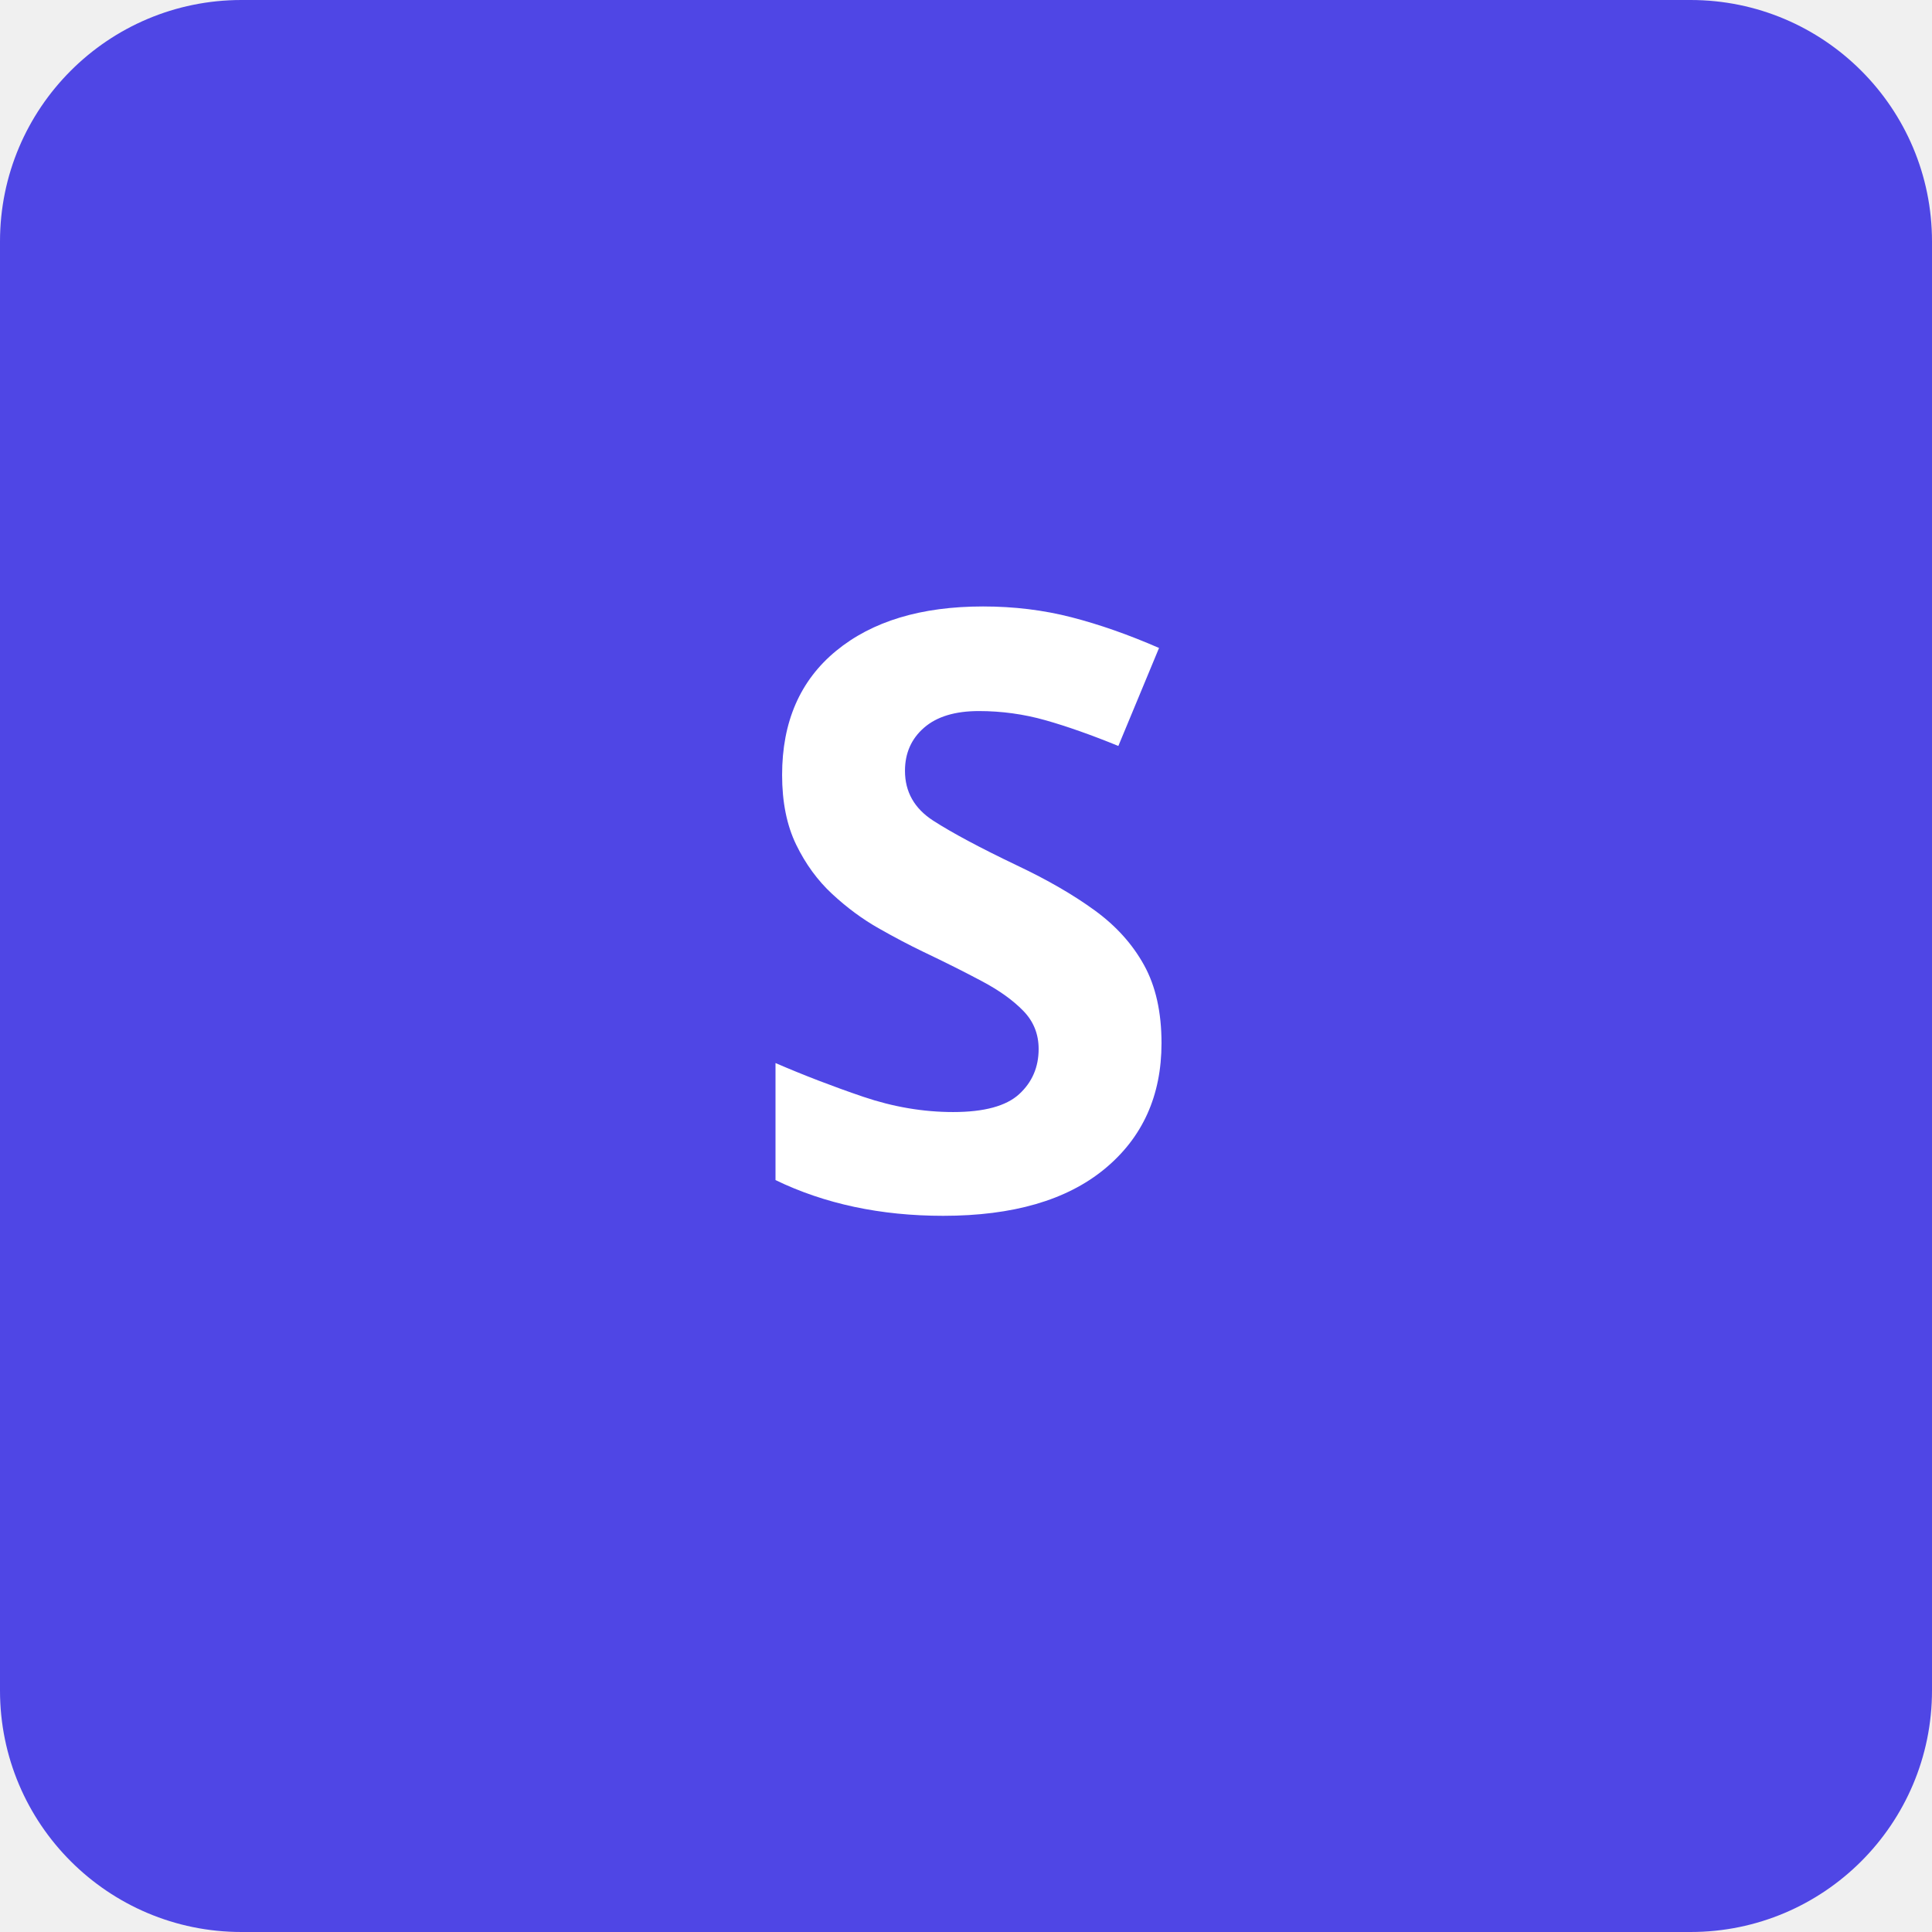
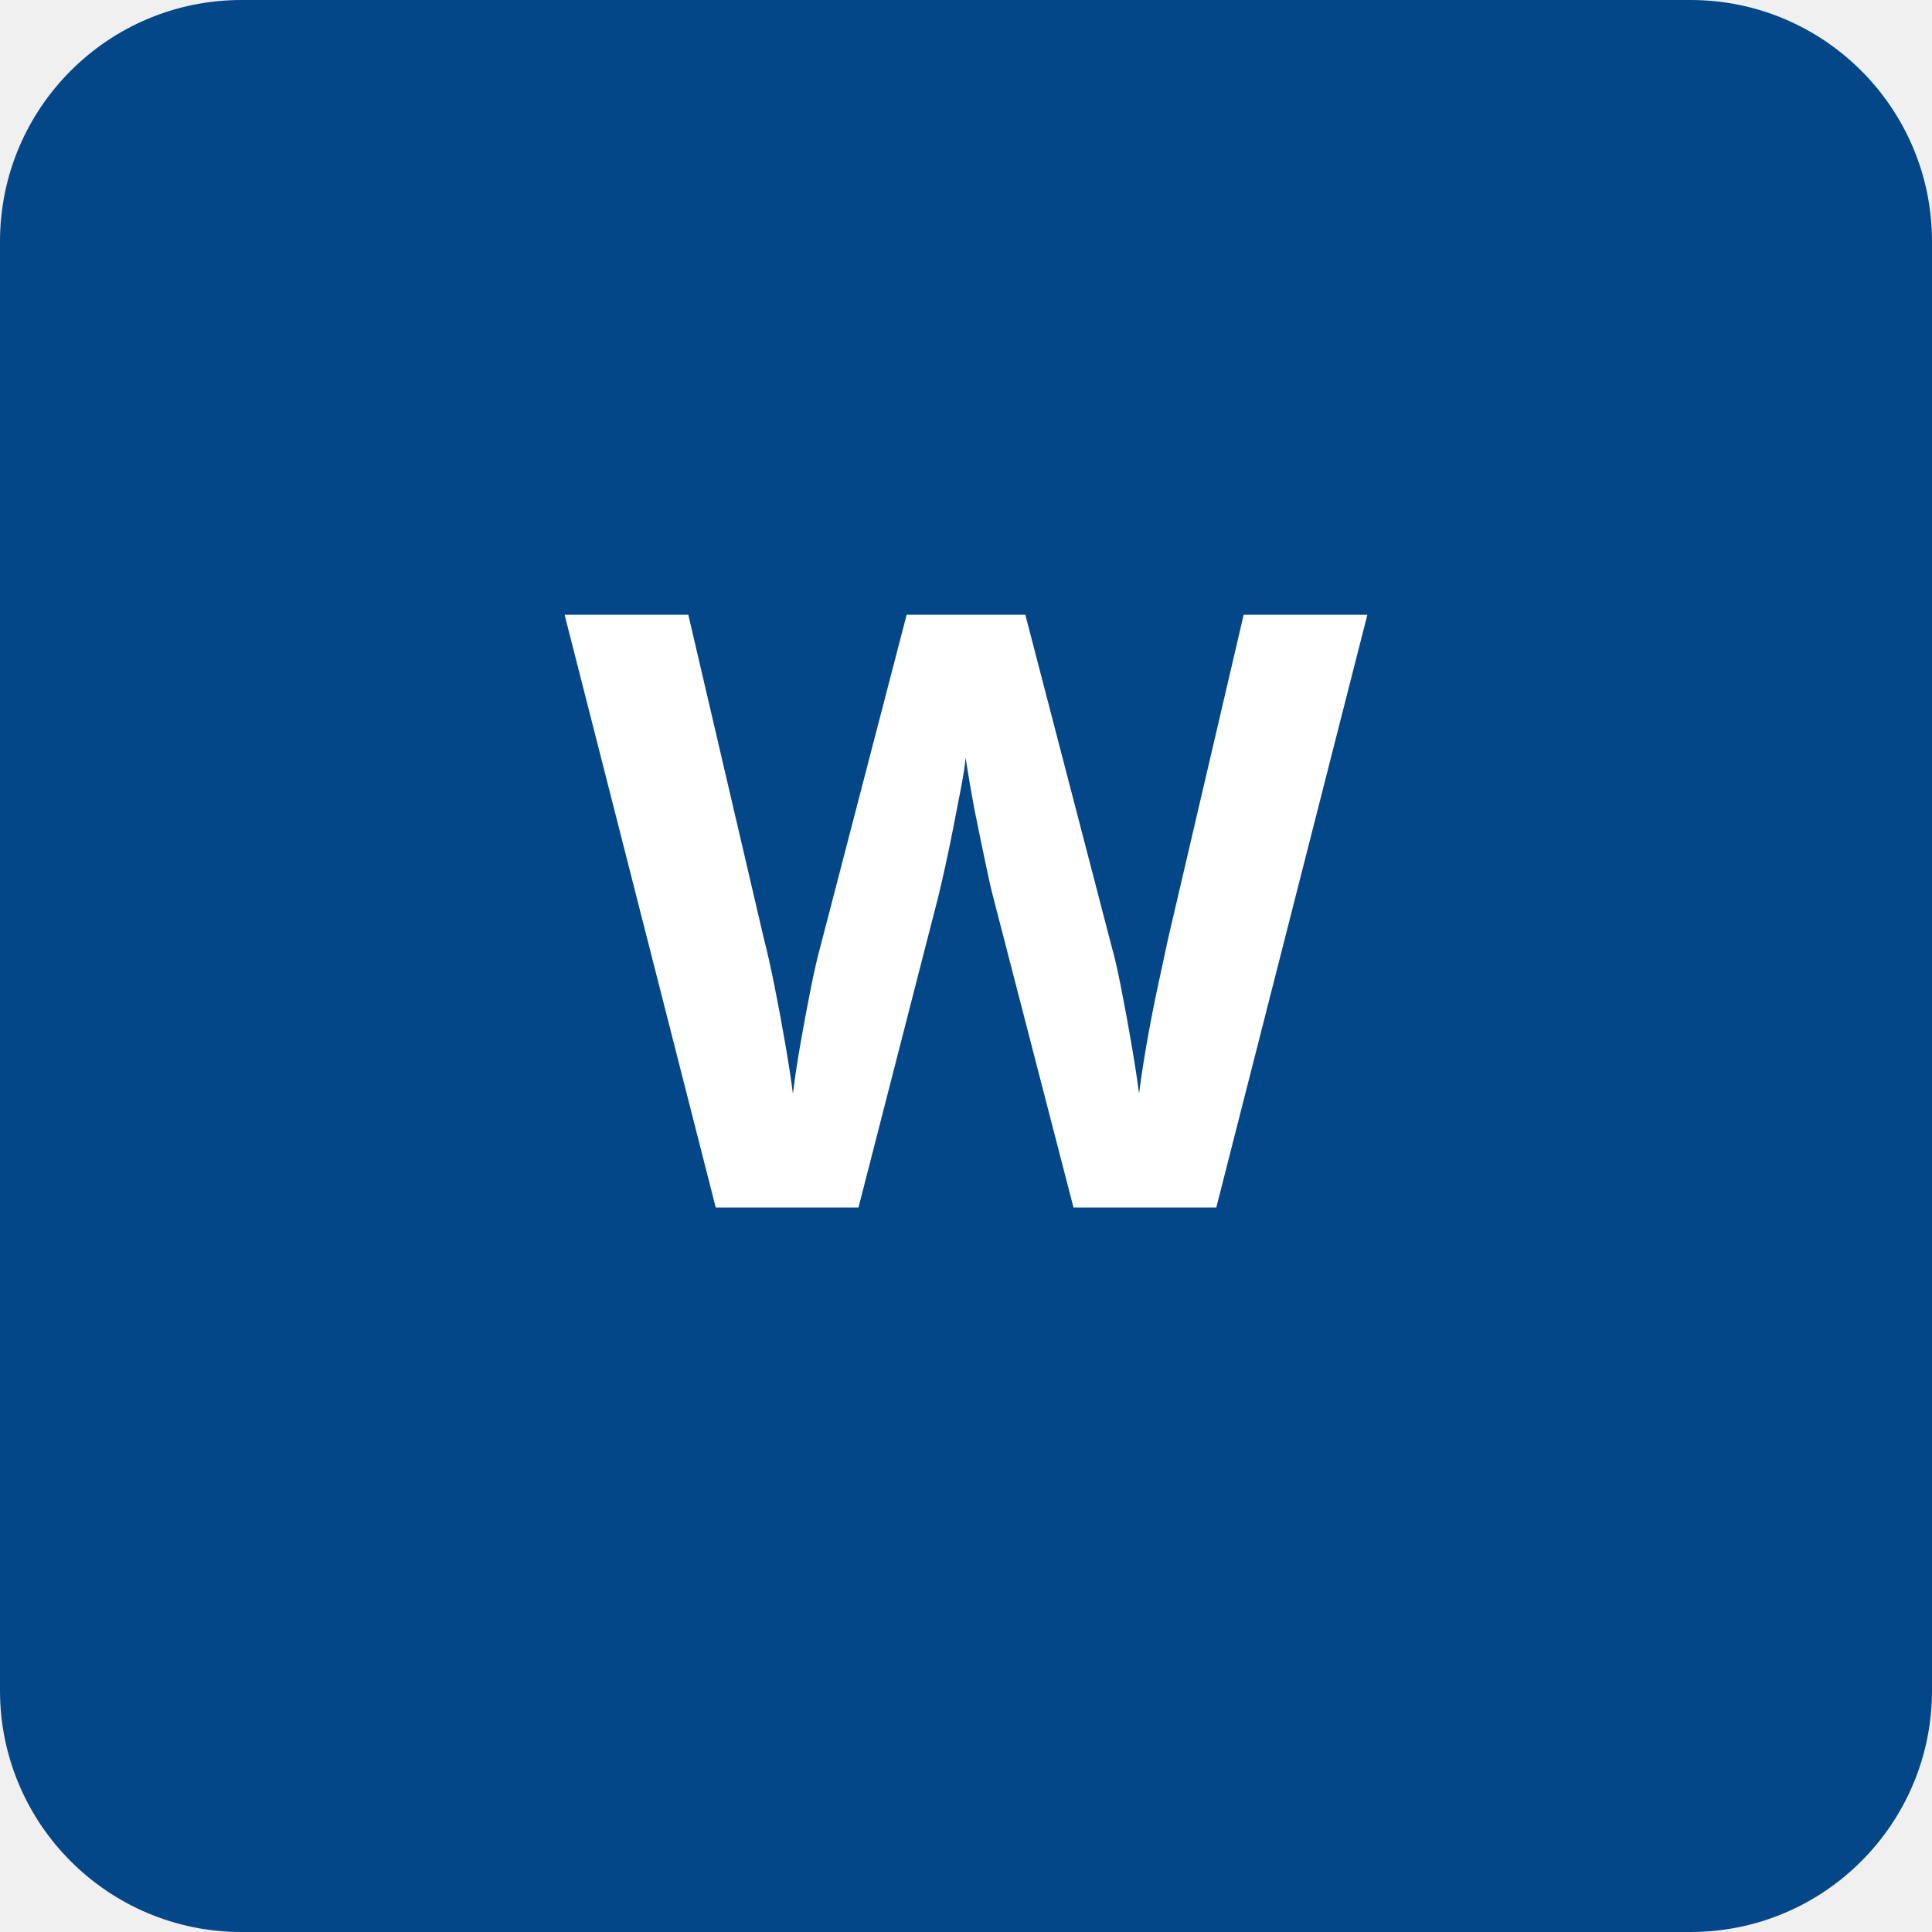
<svg xmlns="http://www.w3.org/2000/svg" width="512" height="512" viewBox="0 0 512 512">
-   <rect width="512" height="512" rx="64" fill="#4f46e5" />
-   <text x="256" y="320" font-family="system-ui,sans-serif" font-size="220" font-weight="700" fill="white" text-anchor="middle">S</text>
+   <rect width="512" height="512" rx="64" fill="#034788" />
+   <text x="256" y="320" font-family="system-ui,sans-serif" font-size="220" font-weight="700" fill="white" text-anchor="middle">W</text>
</svg>
